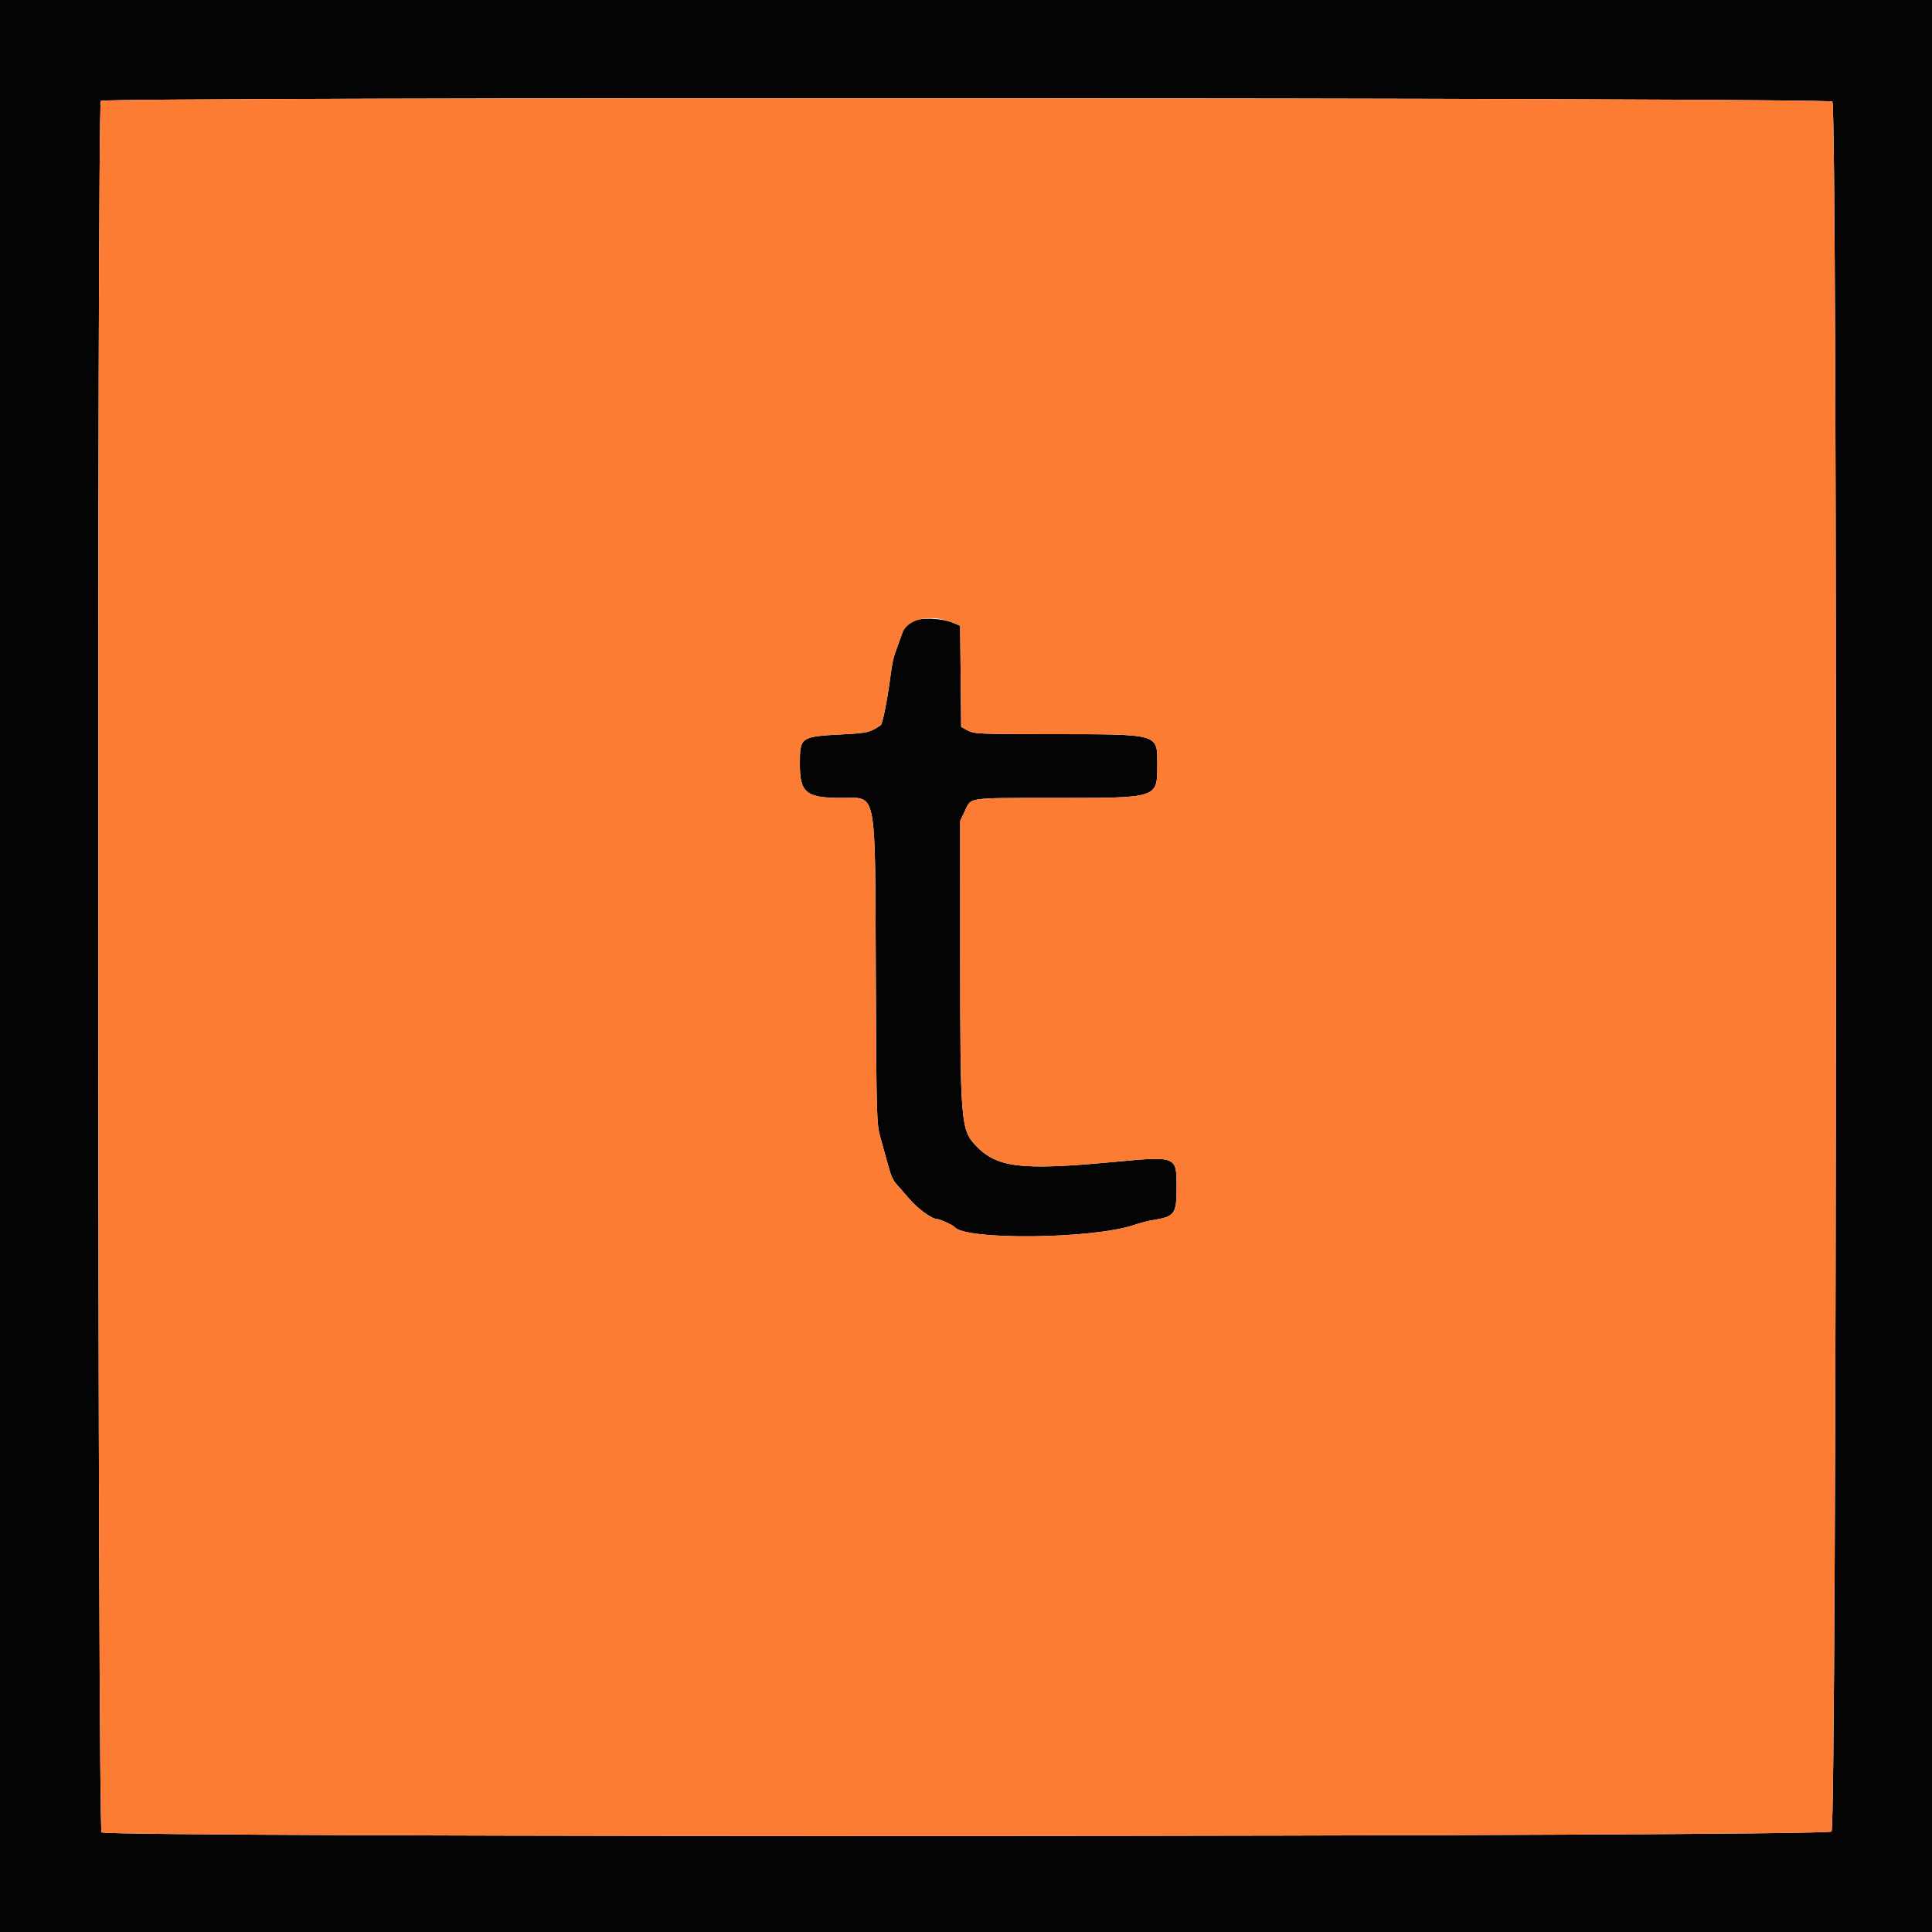
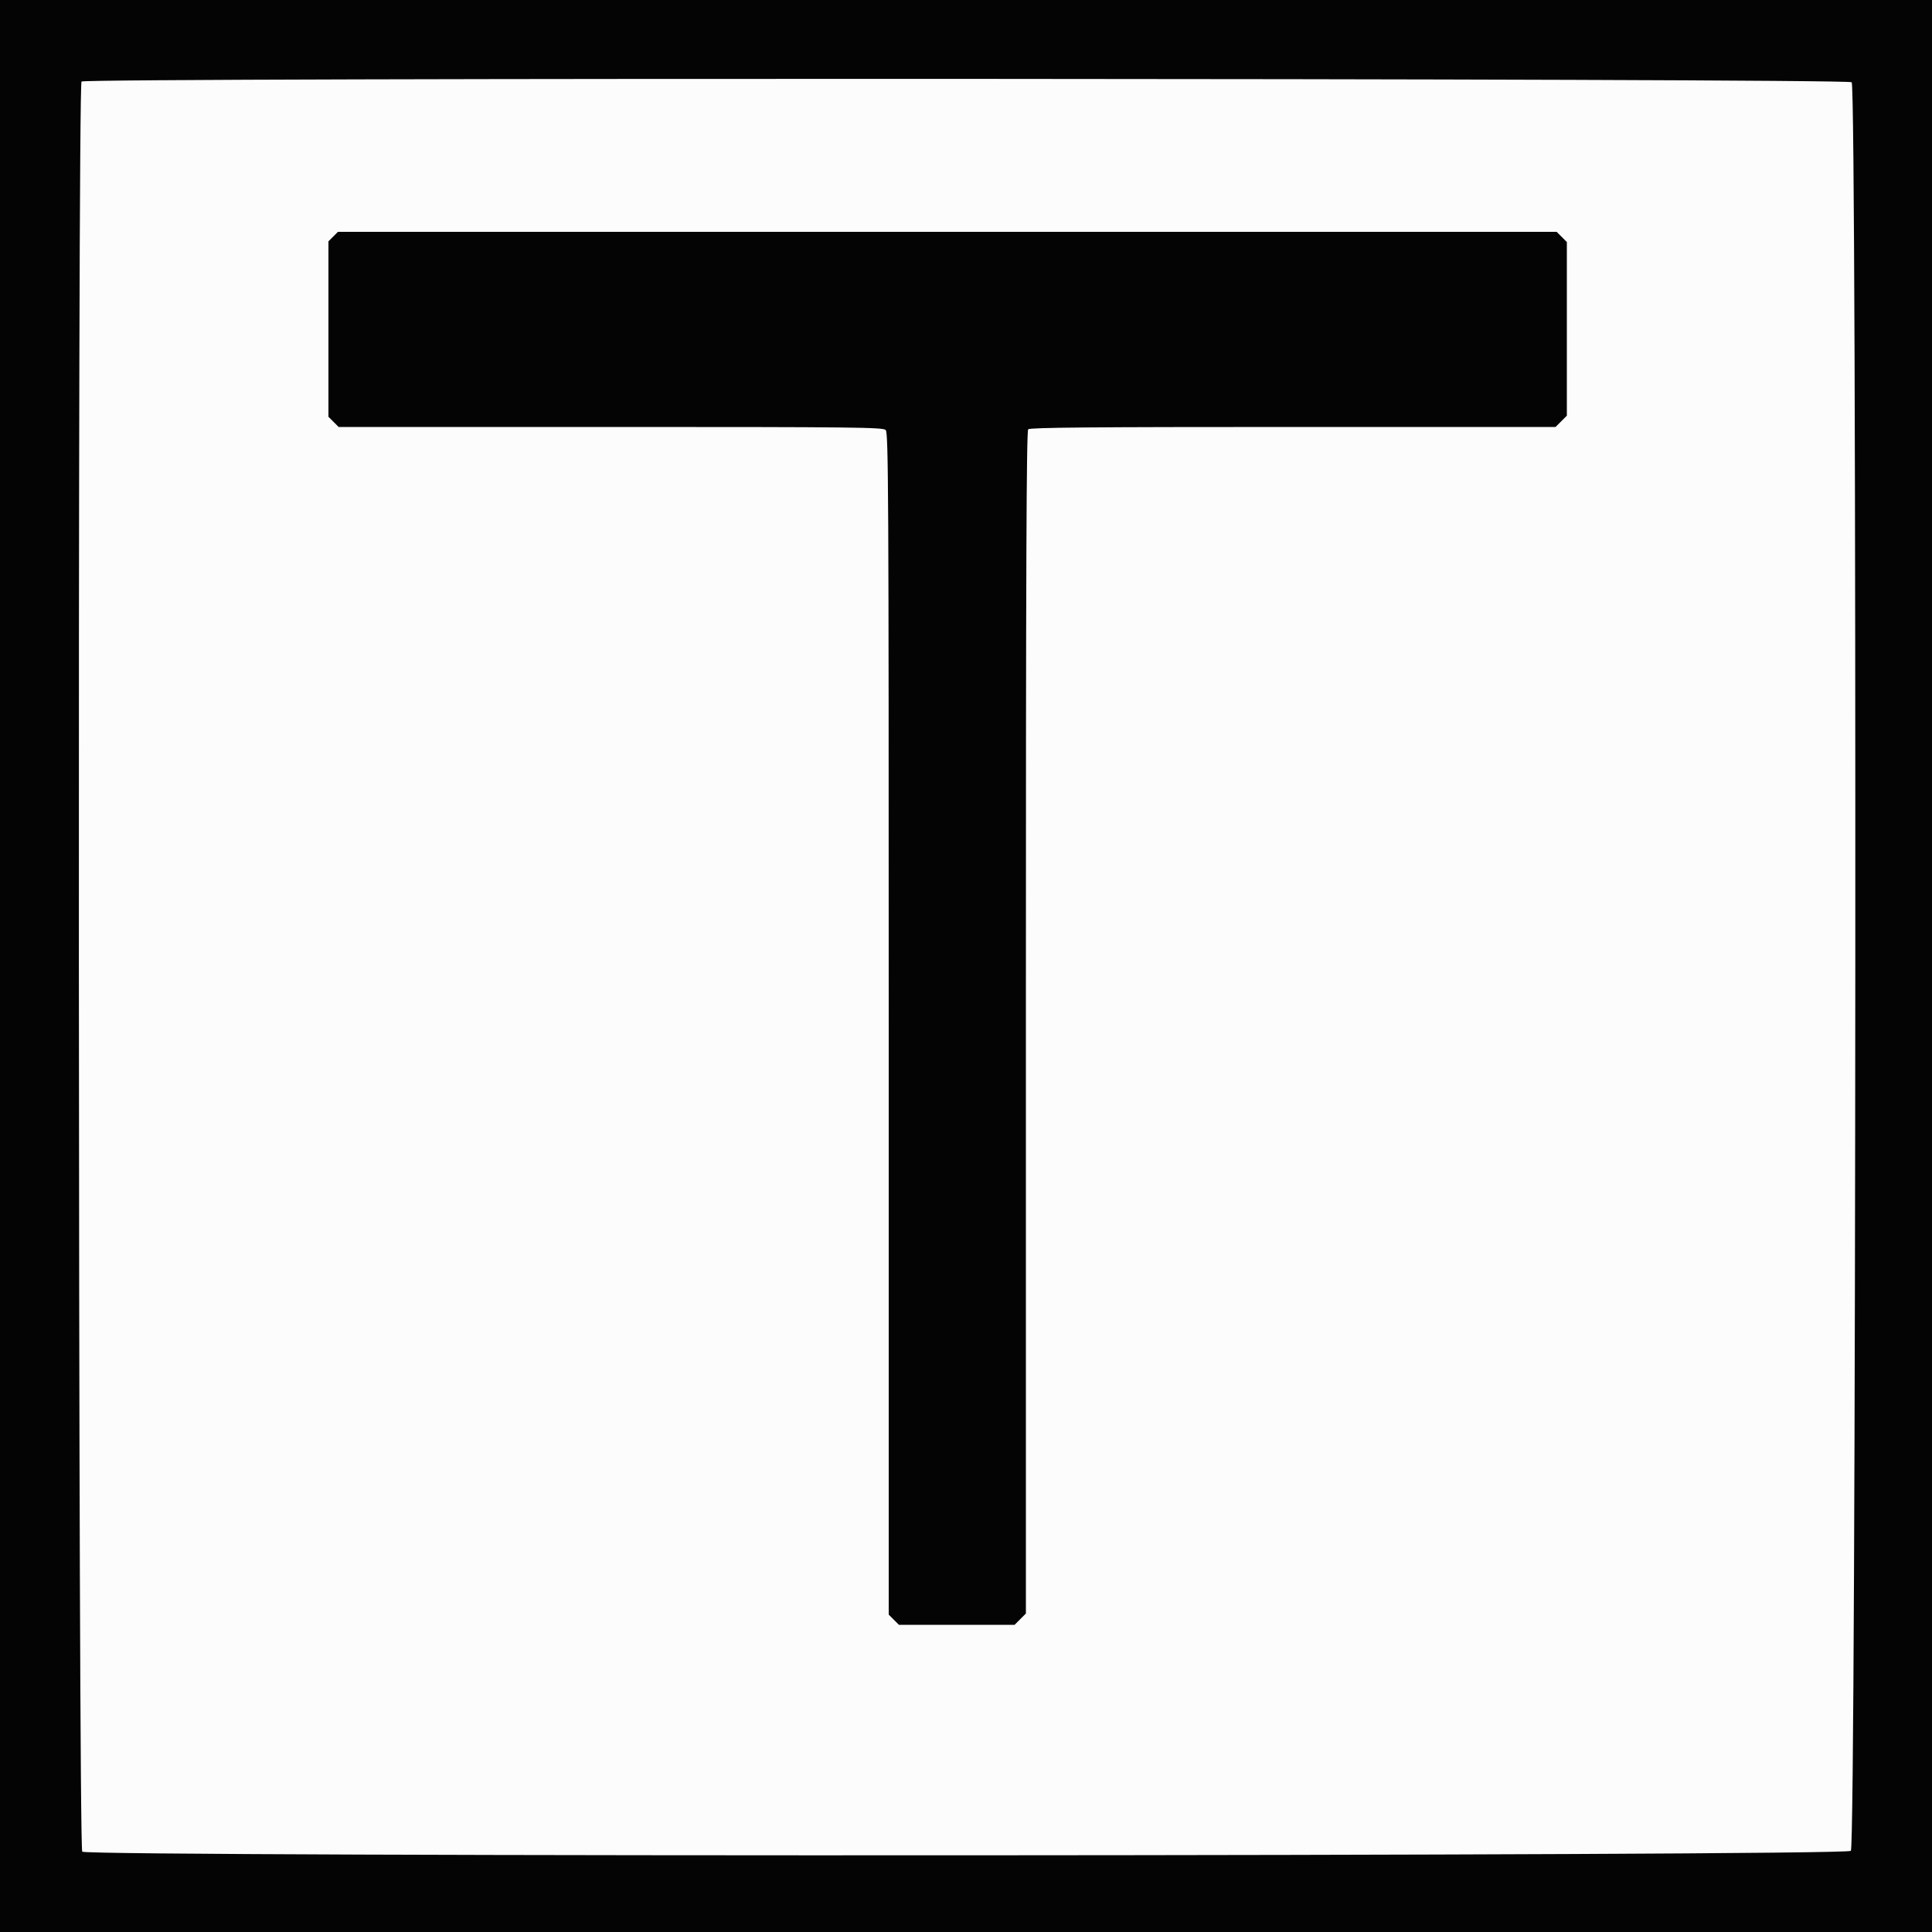
<svg xmlns="http://www.w3.org/2000/svg" id="svg" version="1.1" width="400" height="400" viewBox="0, 0, 400,400">
  <g id="svgg">
-     <path id="path0" d="M0.000 200.000 L 0.000 400.000 200.000 400.000 L 400.000 400.000 400.000 200.000 L 400.000 0.000 200.000 0.000 L 0.000 0.000 0.000 200.000 M379.371 21.029 C 380.485 22.143,380.315 378.085,379.200 379.200 C 378.085 380.315,22.143 380.485,21.029 379.371 C 20.196 378.539,20.048 21.712,20.880 20.880 C 21.712 20.048,378.539 20.196,379.371 21.029 M188.800 128.673 C 187.761 129.213,187.236 129.864,186.765 131.200 C 186.415 132.190,185.993 133.360,185.827 133.800 C 184.979 136.046,184.787 136.850,184.393 139.800 C 183.681 145.124,182.734 149.888,182.335 150.153 C 180.047 151.668,179.637 151.765,174.400 152.042 C 165.731 152.500,165.600 152.592,165.600 158.214 C 165.600 164.141,166.904 165.200,174.205 165.200 C 181.634 165.200,181.152 162.732,181.324 201.600 C 181.457 231.738,181.484 232.683,182.307 235.600 C 182.773 237.250,183.436 239.650,183.780 240.933 C 184.447 243.415,184.889 244.414,185.697 245.269 C 185.974 245.561,187.124 246.881,188.254 248.201 C 190.075 250.330,192.946 252.400,194.077 252.400 C 194.575 252.400,197.327 253.664,197.600 254.018 C 199.760 256.818,226.197 256.535,234.800 253.620 C 236.010 253.210,237.720 252.761,238.600 252.621 C 243.233 251.886,243.600 251.393,243.600 245.891 C 243.600 239.292,243.728 239.344,230.400 240.587 C 211.412 242.359,206.397 241.761,202.054 237.210 C 198.946 233.952,198.803 232.252,198.801 198.475 L 198.800 169.950 199.808 167.820 C 201.115 165.056,200.020 165.212,218.233 165.205 C 240.089 165.198,239.600 165.362,239.600 158.030 C 239.600 151.886,240.035 152.006,217.594 152.002 C 202.926 152.000,201.687 151.946,200.394 151.253 L 199.000 150.505 198.893 140.030 L 198.787 129.554 197.319 128.940 C 194.938 127.946,190.471 127.805,188.800 128.673 " stroke="none" fill="#040404" fill-rule="evenodd" />
-     <path id="path1" d="M20.880 20.880 C 20.048 21.712,20.196 378.539,21.029 379.371 C 22.143 380.485,378.085 380.315,379.200 379.200 C 380.315 378.085,380.485 22.143,379.371 21.029 C 378.539 20.196,21.712 20.048,20.880 20.880 M197.319 128.940 L 198.787 129.554 198.893 140.030 L 199.000 150.505 200.394 151.253 C 201.687 151.946,202.926 152.000,217.594 152.002 C 240.035 152.006,239.600 151.886,239.600 158.030 C 239.600 165.362,240.089 165.198,218.233 165.205 C 200.020 165.212,201.115 165.056,199.808 167.820 L 198.800 169.950 198.801 198.475 C 198.803 232.252,198.946 233.952,202.054 237.210 C 206.397 241.761,211.412 242.359,230.400 240.587 C 243.728 239.344,243.600 239.292,243.600 245.891 C 243.600 251.393,243.233 251.886,238.600 252.621 C 237.720 252.761,236.010 253.210,234.800 253.620 C 226.197 256.535,199.760 256.818,197.600 254.018 C 197.327 253.664,194.575 252.400,194.077 252.400 C 192.946 252.400,190.075 250.330,188.254 248.201 C 187.124 246.881,185.974 245.561,185.697 245.269 C 184.889 244.414,184.447 243.415,183.780 240.933 C 183.436 239.650,182.773 237.250,182.307 235.600 C 181.484 232.683,181.457 231.738,181.324 201.600 C 181.152 162.732,181.634 165.200,174.205 165.200 C 166.904 165.200,165.600 164.141,165.600 158.214 C 165.600 152.592,165.731 152.500,174.400 152.042 C 179.637 151.765,180.047 151.668,182.335 150.153 C 182.734 149.888,183.681 145.124,184.393 139.800 C 184.787 136.850,184.979 136.046,185.827 133.800 C 185.993 133.360,186.415 132.190,186.765 131.200 C 187.875 128.054,192.716 127.017,197.319 128.940 " stroke="none" fill="#fc7c34" fill-rule="evenodd" />
+     <path id="path0" d="M16.880 16.880 C 16.048 17.712,16.196 382.539,17.029 383.371 C 18.143 384.485,382.085 384.315,383.200 383.200 C 384.315 382.085,384.485 18.143,383.371 17.029 C 382.539 16.196,17.712 16.048,16.880 16.880 M323.345 49.055 L 324.400 50.109 324.400 68.085 L 324.400 86.062 323.231 87.231 L 322.062 88.400 267.711 88.400 C 225.971 88.400,213.249 88.511,212.880 88.880 C 212.509 89.251,212.400 117.082,212.400 211.711 L 212.400 334.062 211.231 335.231 L 210.062 336.400 198.085 336.400 L 186.109 336.400 185.055 335.345 L 184.000 334.291 184.000 211.974 C 184.000 101.310,183.940 89.597,183.371 89.029 C 182.806 88.463,177.090 88.400,126.426 88.400 L 70.109 88.400 69.055 87.345 L 68.000 86.291 68.000 68.127 L 68.000 49.964 68.982 48.982 L 69.964 48.000 196.127 48.000 L 322.291 48.000 323.345 49.055 " stroke="none" fill="#fcfcfc" fill-rule="evenodd" />
+     <path id="path1" d="M0.000 200.000 L 0.000 400.000 200.000 400.000 L 400.000 400.000 400.000 200.000 L 400.000 0.000 200.000 0.000 L 0.000 0.000 0.000 200.000 M383.371 17.029 C 384.485 18.143,384.315 382.085,383.200 383.200 C 382.085 384.315,18.143 384.485,17.029 383.371 C 16.196 382.539,16.048 17.712,16.880 16.880 C 17.712 16.048,382.539 16.196,383.371 17.029 M68.982 48.982 L 68.000 49.964 68.000 68.127 L 68.000 86.291 69.055 87.345 L 70.109 88.400 126.426 88.400 C 177.090 88.400,182.806 88.463,183.371 89.029 C 183.940 89.597,184.000 101.310,184.000 211.974 L 184.000 334.291 185.055 335.345 L 186.109 336.400 198.085 336.400 L 210.062 336.400 211.231 335.231 L 212.400 334.062 212.400 211.711 C 212.400 117.082,212.509 89.251,212.880 88.880 C 213.249 88.511,225.971 88.400,267.711 88.400 L 322.062 88.400 323.231 87.231 L 324.400 86.062 324.400 68.085 L 324.400 50.109 323.345 49.055 L 322.291 48.000 196.127 48.000 L 69.964 48.000 68.982 48.982 " stroke="none" fill="#040404" fill-rule="evenodd" />
  </g>
</svg>
